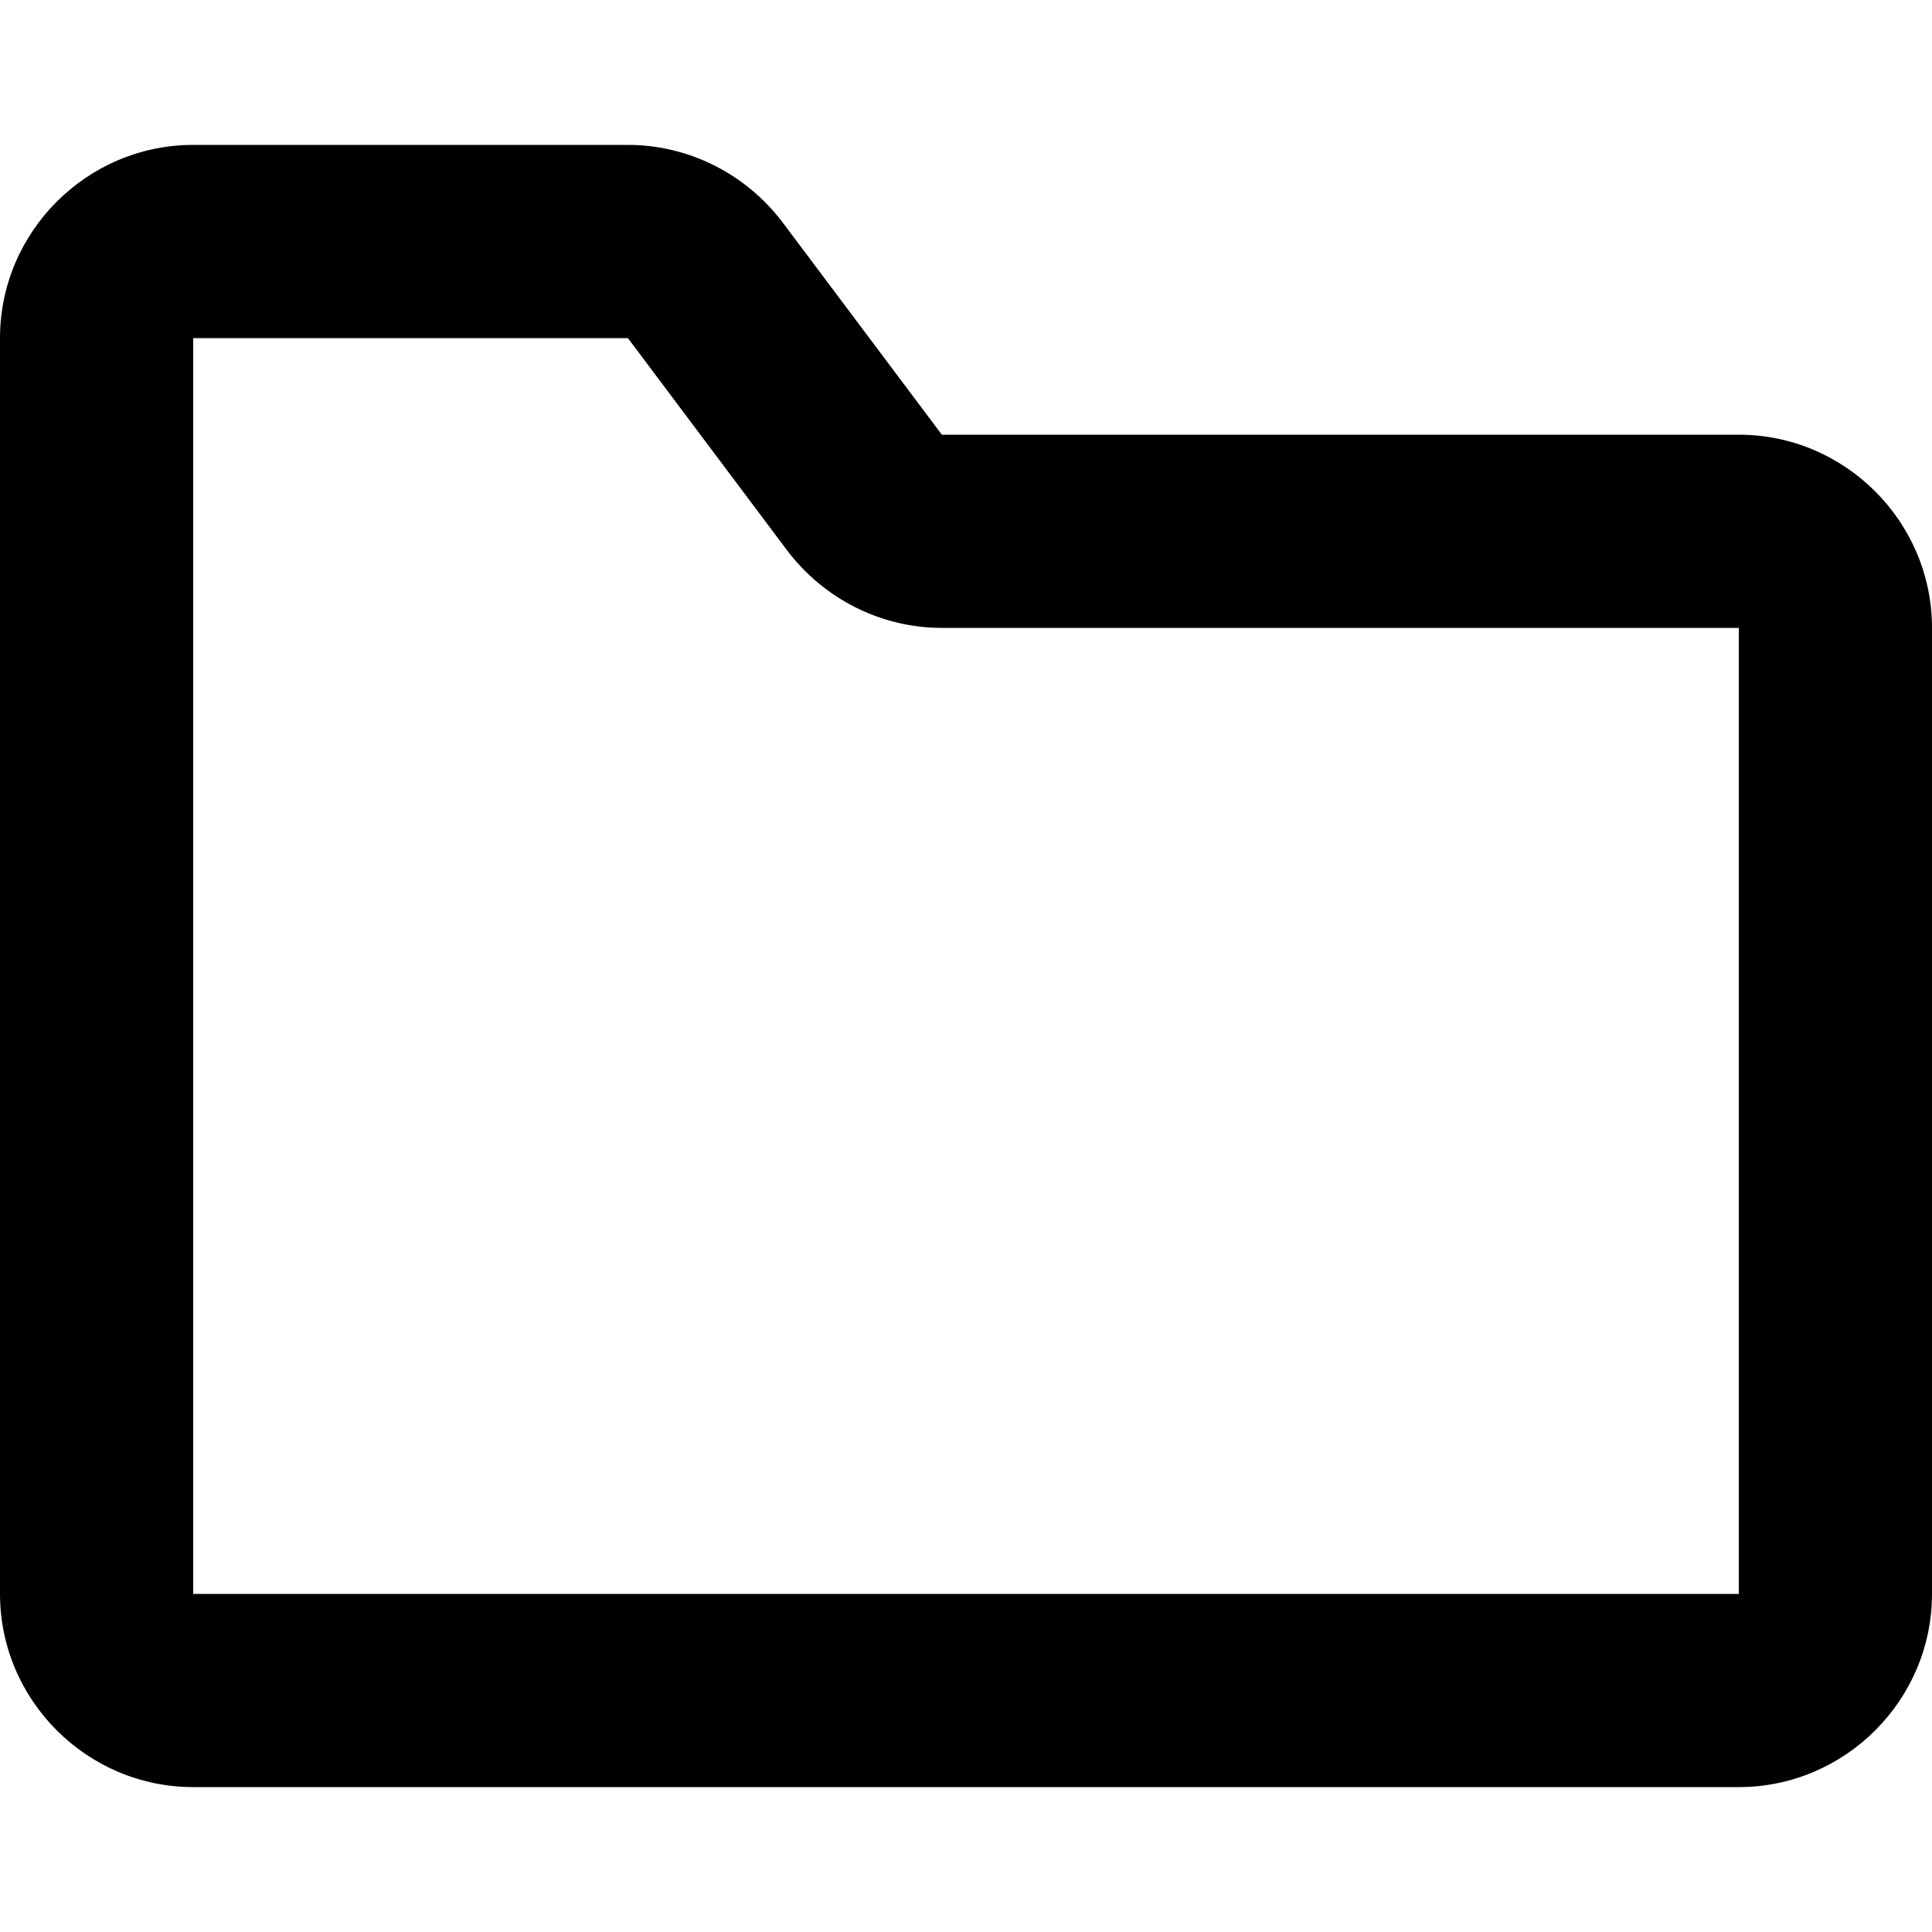
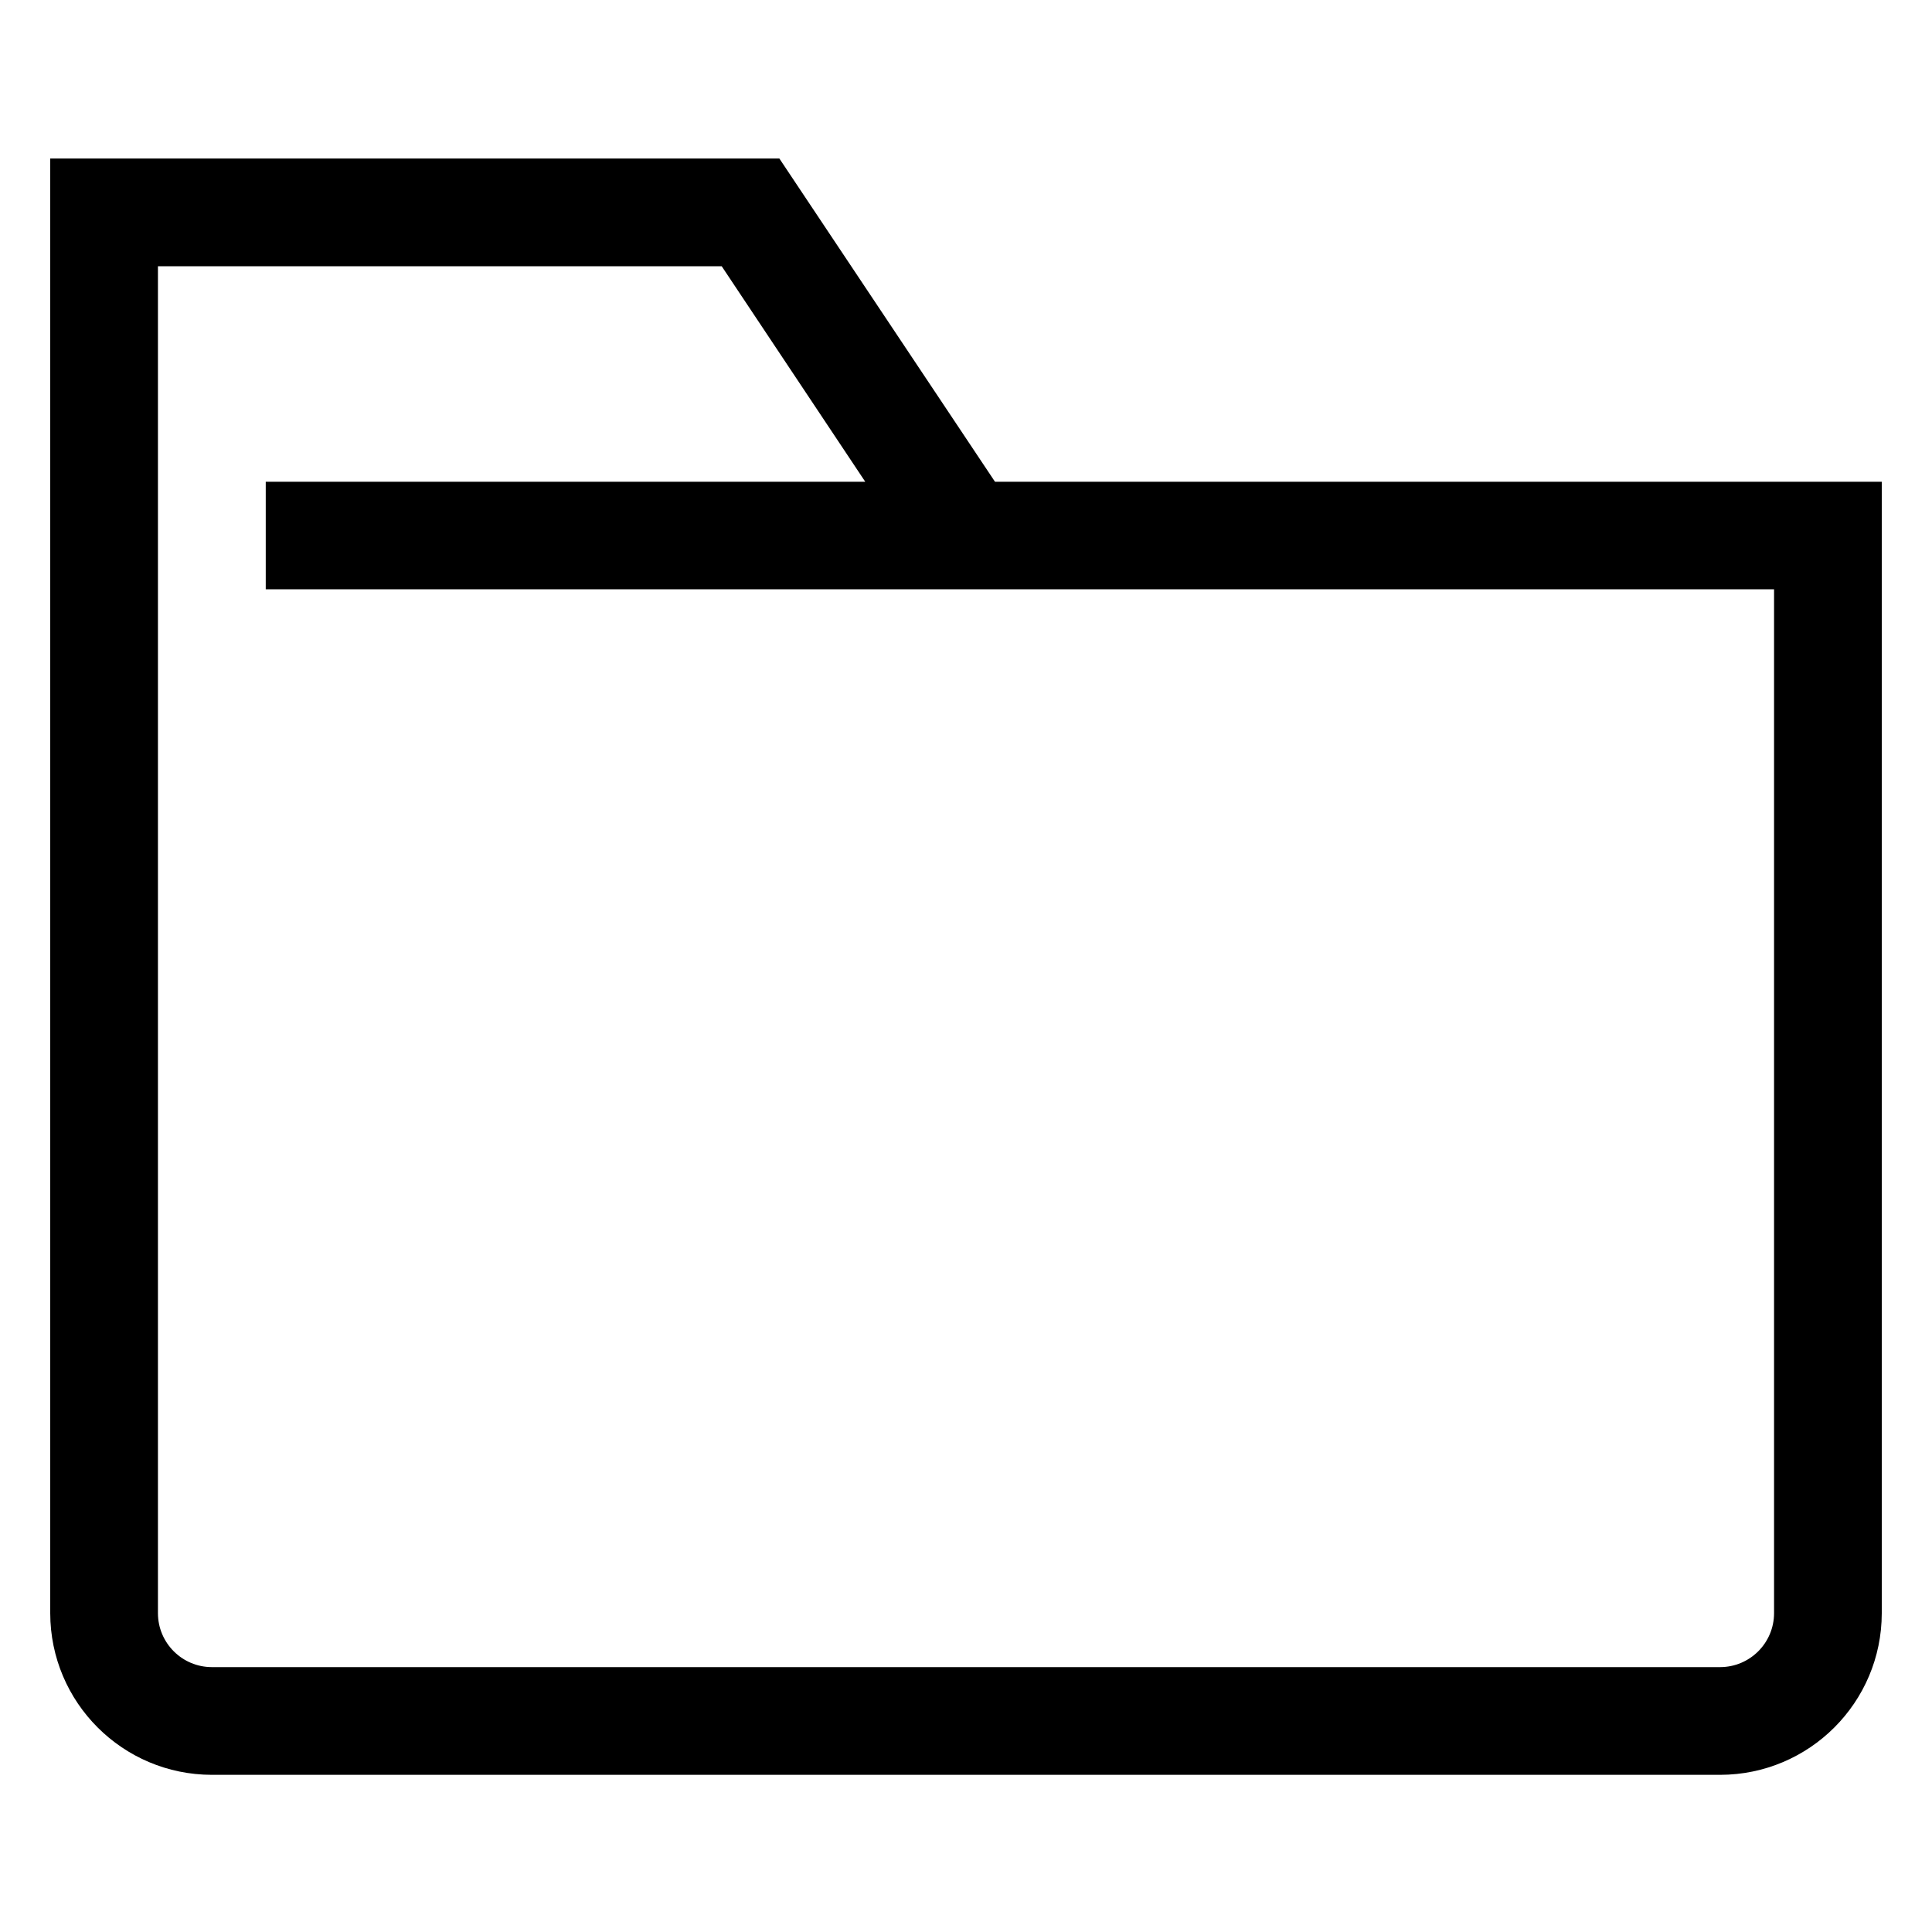
<svg xmlns="http://www.w3.org/2000/svg" class="ic-icon-svg menu-item__icon svg-icon-folder" version="1.1" x="0" y="0" viewBox="0 0 200 200" enable-background="new 0 0 200 200" xml:space="preserve" fill="currentColor">
-   <path d="M180 45H97.5L81 23c-3.8-5-9.7-8-16-8H20C9 15 0 24 0 35v130c0 11 9 20 20 20h160c11 0 20-9 20-20V65C200 54 191 45 180 45zM20 165V35h45l16.5 22c3.8 5 9.7 8 16 8H180l0 100H20z" />
+   <path d="M103,49.87,80.68,16.41H5.2V167a16.75,16.75,0,0,0,16.73,16.73H178.07A16.75,16.75,0,0,0,194.8,167V49.87ZM183.65,167a5.59,5.59,0,0,1-5.58,5.58H21.93A5.59,5.59,0,0,1,16.35,167V27.56H74.71L89.57,49.87H27.51V61H183.65Z" />
</svg>
